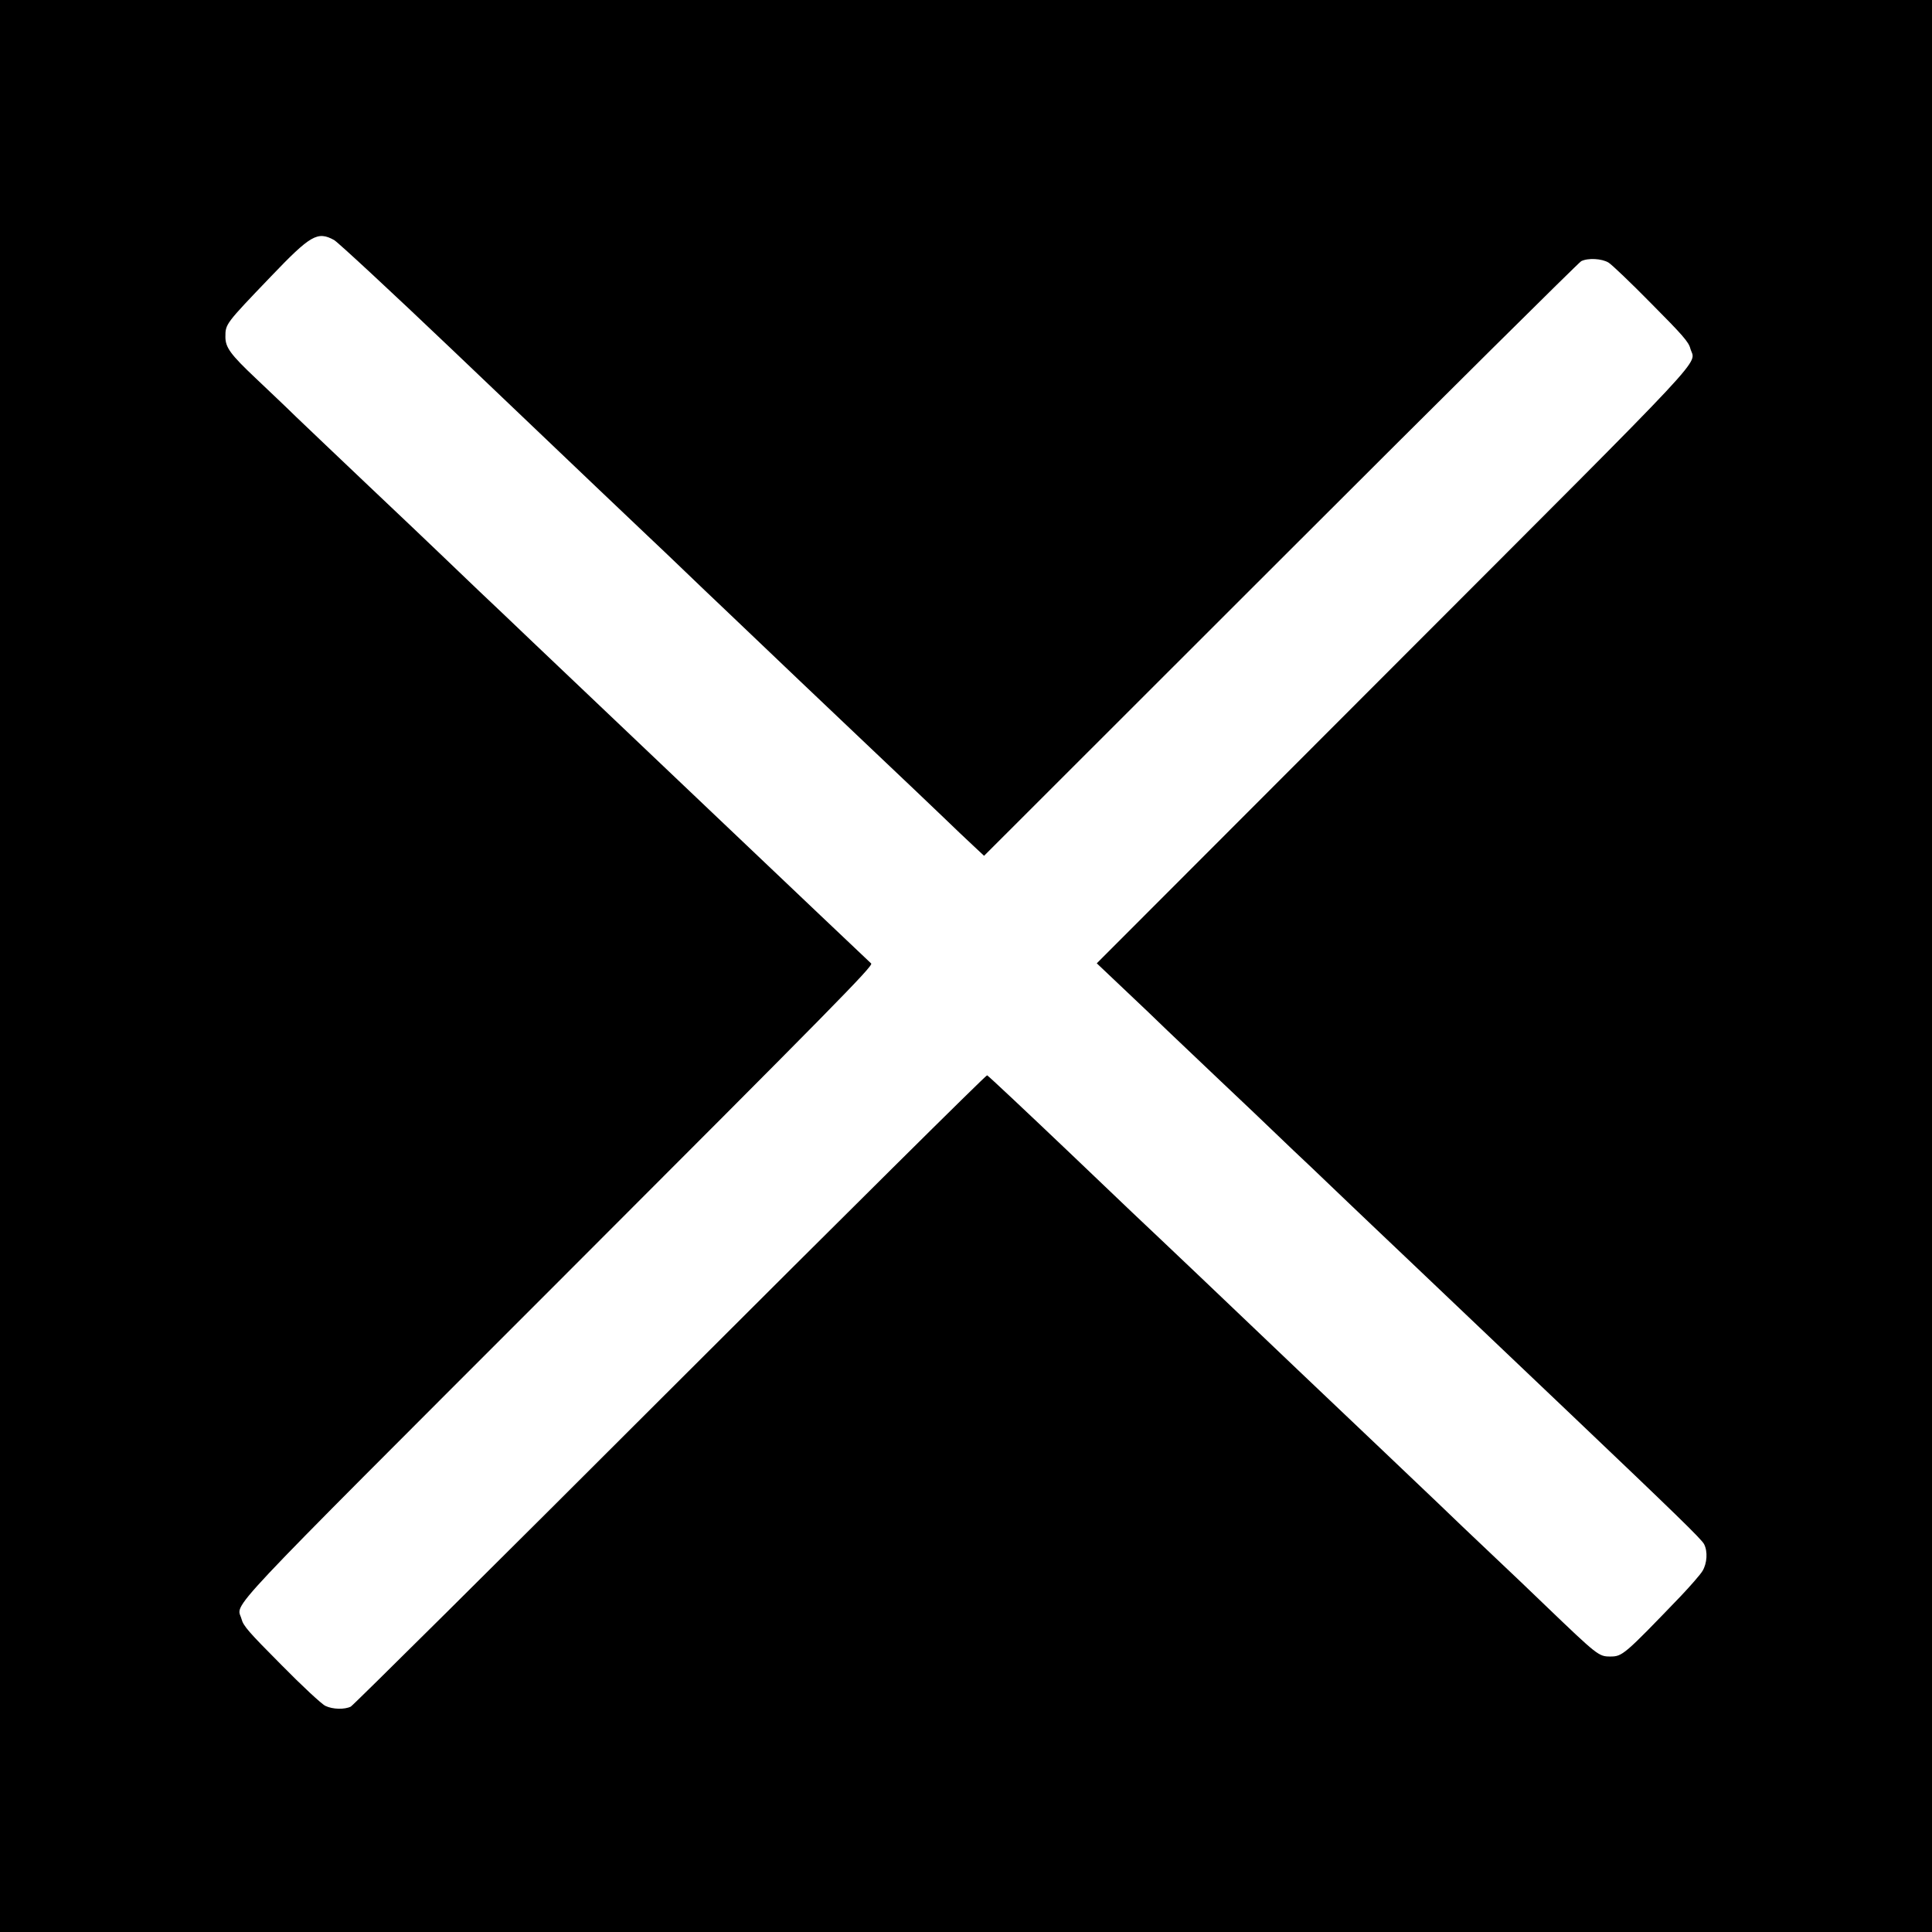
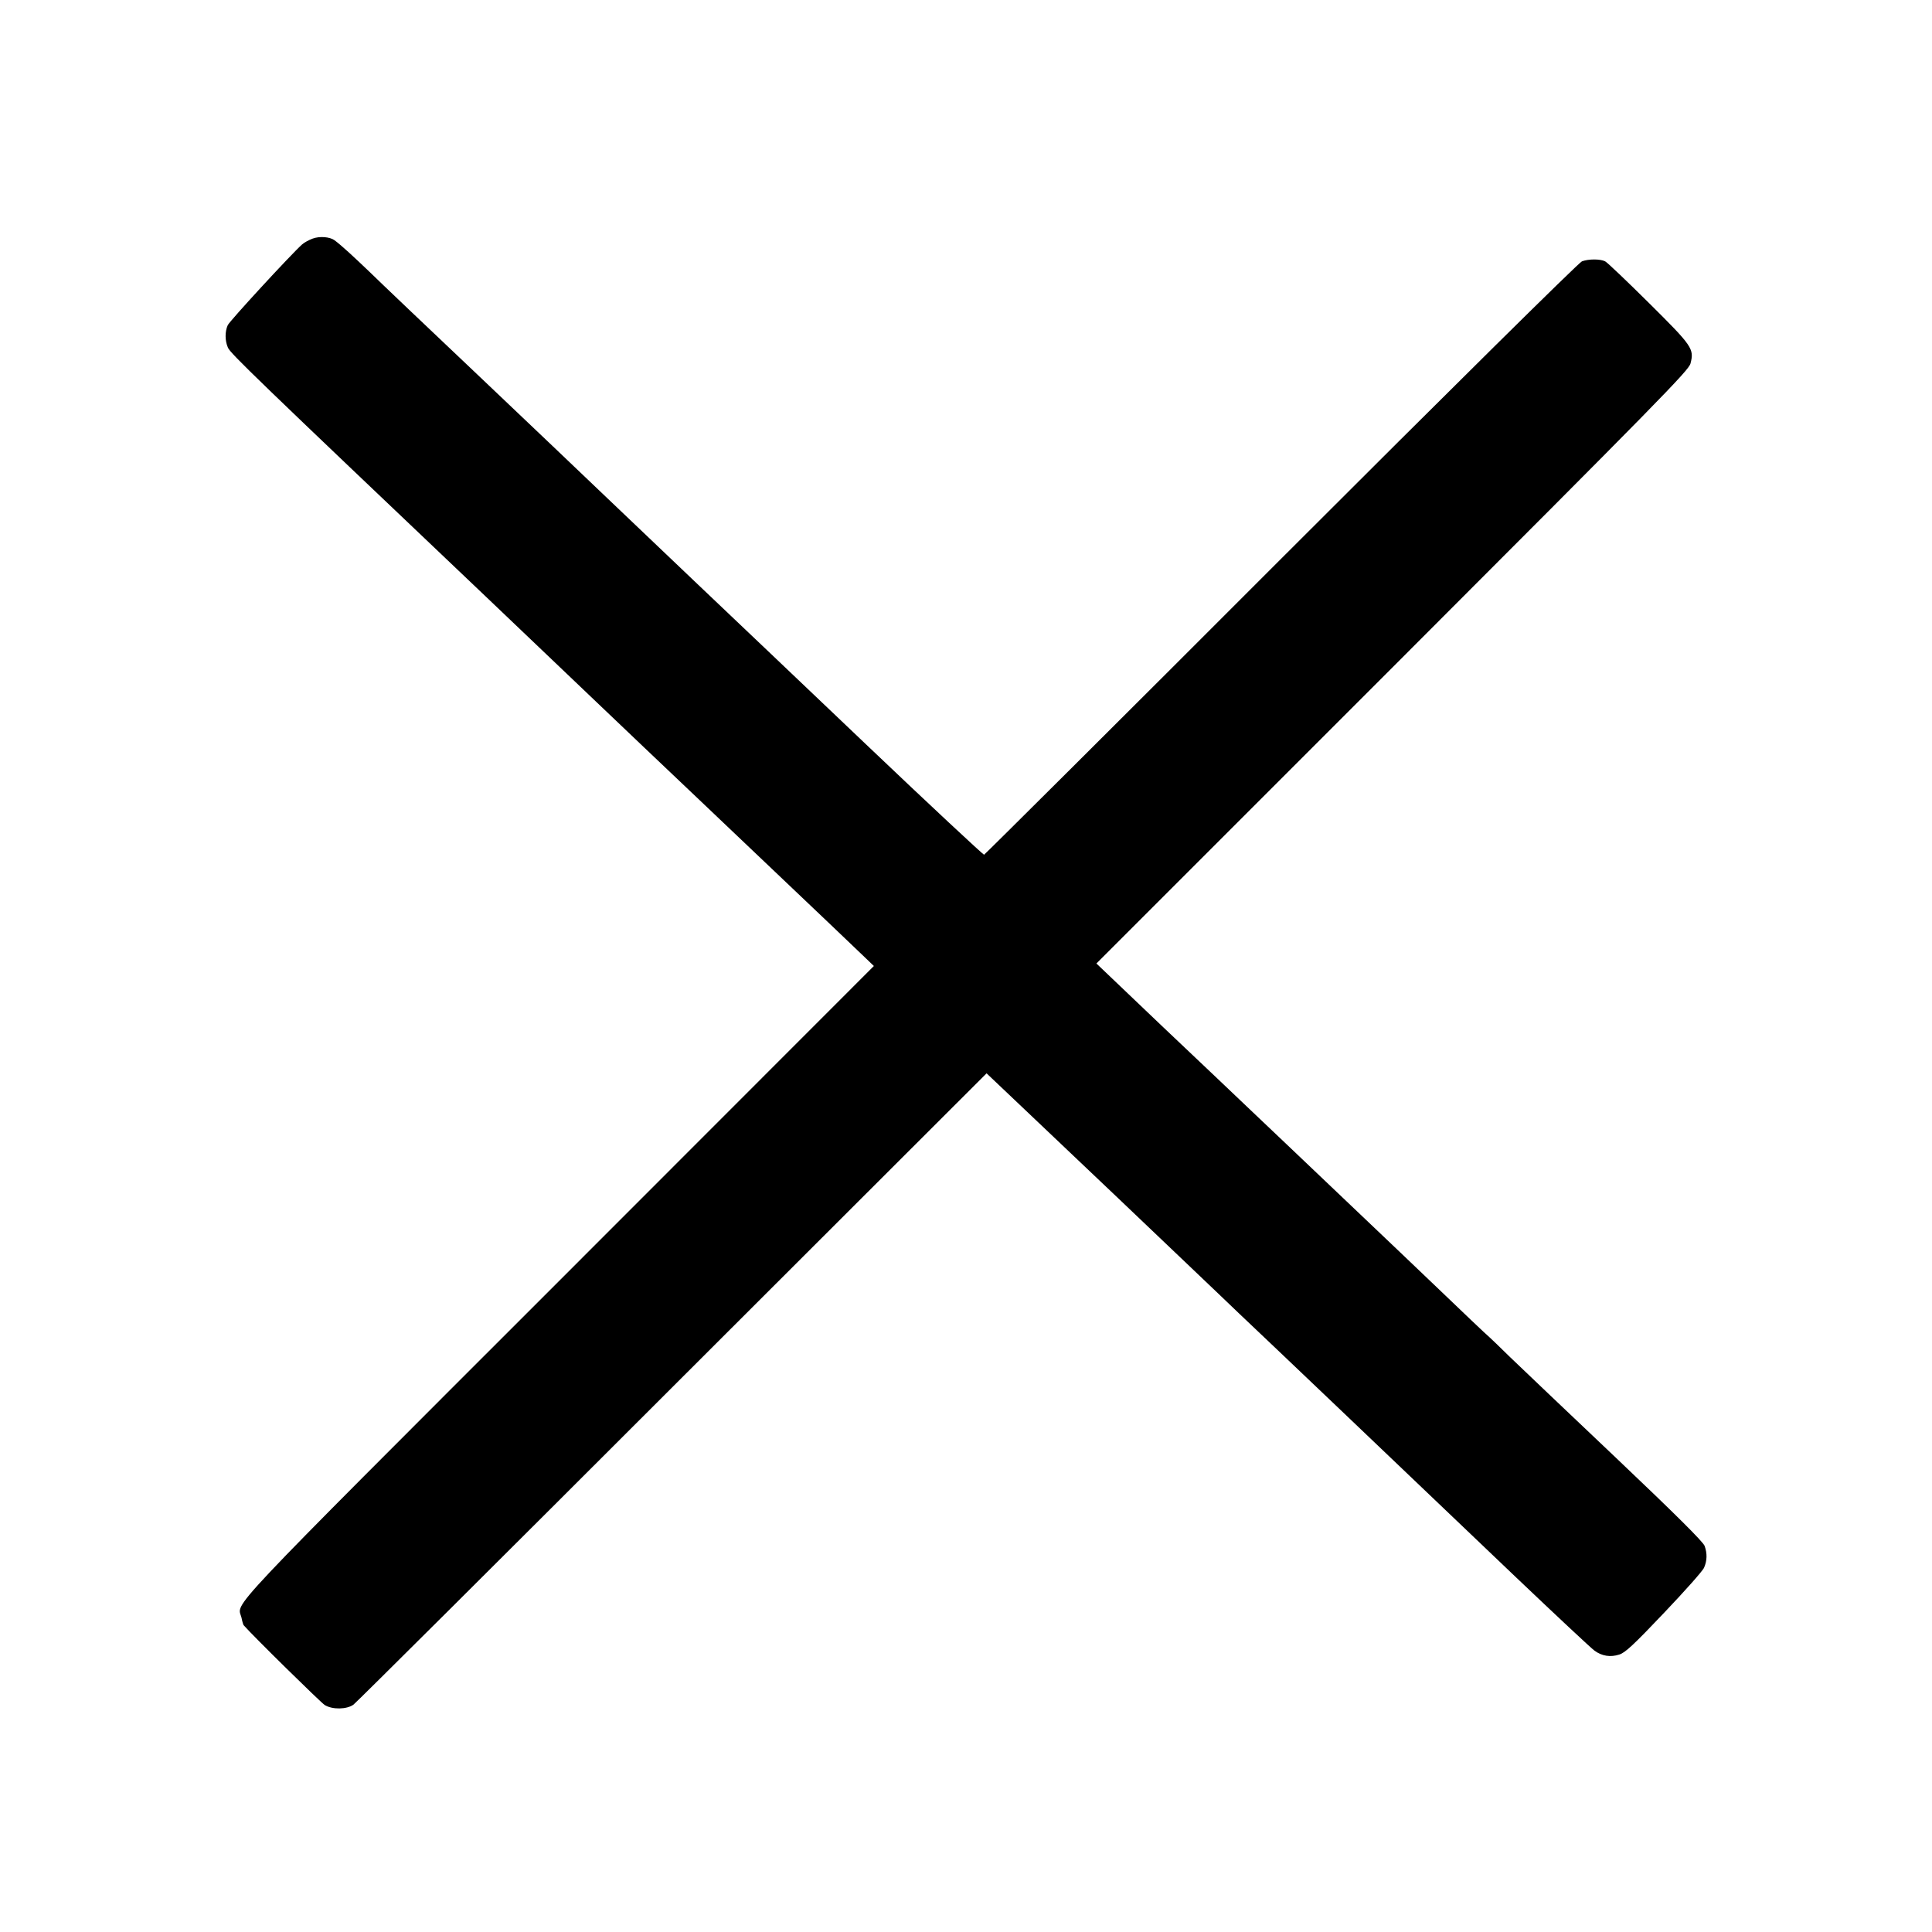
- <svg xmlns="http://www.w3.org/2000/svg" version="1.0" width="1080pt" height="1080pt" viewBox="0 0 1080 1080" preserveAspectRatio="xMidYMid meet">
-   <g transform="translate(0,1080) scale(0.1,-0.1)" fill="#000000" stroke="none">
-     <path d="M0 5400 l0 -5400 5400 0 5400 0 0 5400 0 5400 -5400 0 -5400 0 0 -5400z m1868 4058 c22 -13 319 -288 659 -612 841 -802 982 -936 1093 -1041 52 -49 147 -139 210 -200 63 -61 162 -155 220 -210 270 -257 341 -325 425 -405 50 -47 227 -216 395 -375 168 -159 350 -332 405 -385 55 -53 128 -123 163 -155 l63 -59 1657 1656 c911 911 1668 1661 1681 1668 38 19 115 15 153 -8 18 -11 126 -114 239 -229 175 -176 209 -215 218 -251 27 -98 161 46 -1660 -1777 l-1658 -1660 152 -144 c84 -79 193 -183 242 -231 50 -47 185 -176 300 -285 116 -109 253 -240 305 -290 52 -50 142 -136 200 -190 58 -55 150 -143 205 -196 55 -52 201 -192 325 -309 124 -118 308 -293 410 -390 102 -97 331 -315 510 -485 581 -553 732 -699 746 -727 21 -41 17 -107 -9 -150 -12 -20 -67 -83 -121 -140 -318 -331 -327 -338 -395 -338 -64 0 -71 6 -361 284 -63 61 -198 190 -300 286 -102 96 -237 225 -300 286 -63 60 -203 193 -310 295 -207 196 -722 686 -1030 980 -102 97 -199 189 -216 205 -18 16 -240 227 -493 469 -254 242 -467 442 -473 444 -6 2 -803 -789 -1772 -1757 -968 -968 -1772 -1765 -1785 -1772 -34 -17 -101 -16 -142 4 -20 9 -131 112 -246 229 -183 184 -213 218 -223 257 -26 96 -155 -42 1773 1887 1530 1531 1760 1764 1747 1777 -32 29 -1706 1620 -1890 1795 -107 102 -244 233 -305 290 -60 58 -155 148 -210 201 -55 53 -235 224 -400 380 -165 156 -349 332 -410 390 -60 59 -162 155 -225 215 -142 134 -170 173 -170 232 0 72 0 72 254 337 223 233 261 255 354 204z" />
-   </g>
+ <svg xmlns="http://www.w3.org/2000/svg" viewBox="0 0 1080 1080" width="32" height="32" preserveAspectRatio="xMidYMid meet" version="1.0">
+   <path fill="currentColor" transform="matrix(0.1, 0, 0, -0.1, 0, 1080)" d="M1747 9466c-21-8-47-22-59-33-64-58-405-428-415-451-16-36-16-86 1-125 13-32 154-168 1446-1396 234-223 513-489 620-591s382-364 610-580c675-641 832-791 885-842l50-48-1762-1763C1206 1720 1328 1849 1350 1757c4-21 10-40 12-42 51-59 432-433 453-446 43-27 124-25 161 2 16 12 819 811 1784 1776l1755 1753 155-147c238-225 954-906 1055-1003 50-48 140-133 200-191 179-169 882-839 1543-1470 228-217 428-404 445-416 42-31 90-38 139-22 33 10 82 56 251 234 115 121 216 234 223 252 17 39 18 79 3 121-7 22-163 177-497 494-268 254-534 507-591 562-57 56-109 106-115 111-14 11-163 153-311 295-55 53-282 269-505 481-222 211-458 436-525 499-66 63-286 272-489 464l-367 350 1655 1655c1492 1493 1656 1660 1666 1699 21 82 12 96-232 338-123 122-233 227-245 233-27 14-93 14-130 0-16-5-742-723-1681-1662-908-909-1656-1653-1661-1655-4-1-303 277-662 619-360 343-782 744-939 893s-384 366-505 481c-121 116-447 426-725 690-278 263-550 522-605 576-92 88-156 147-195 176-26 19-83 24-123 9z" />
</svg>
